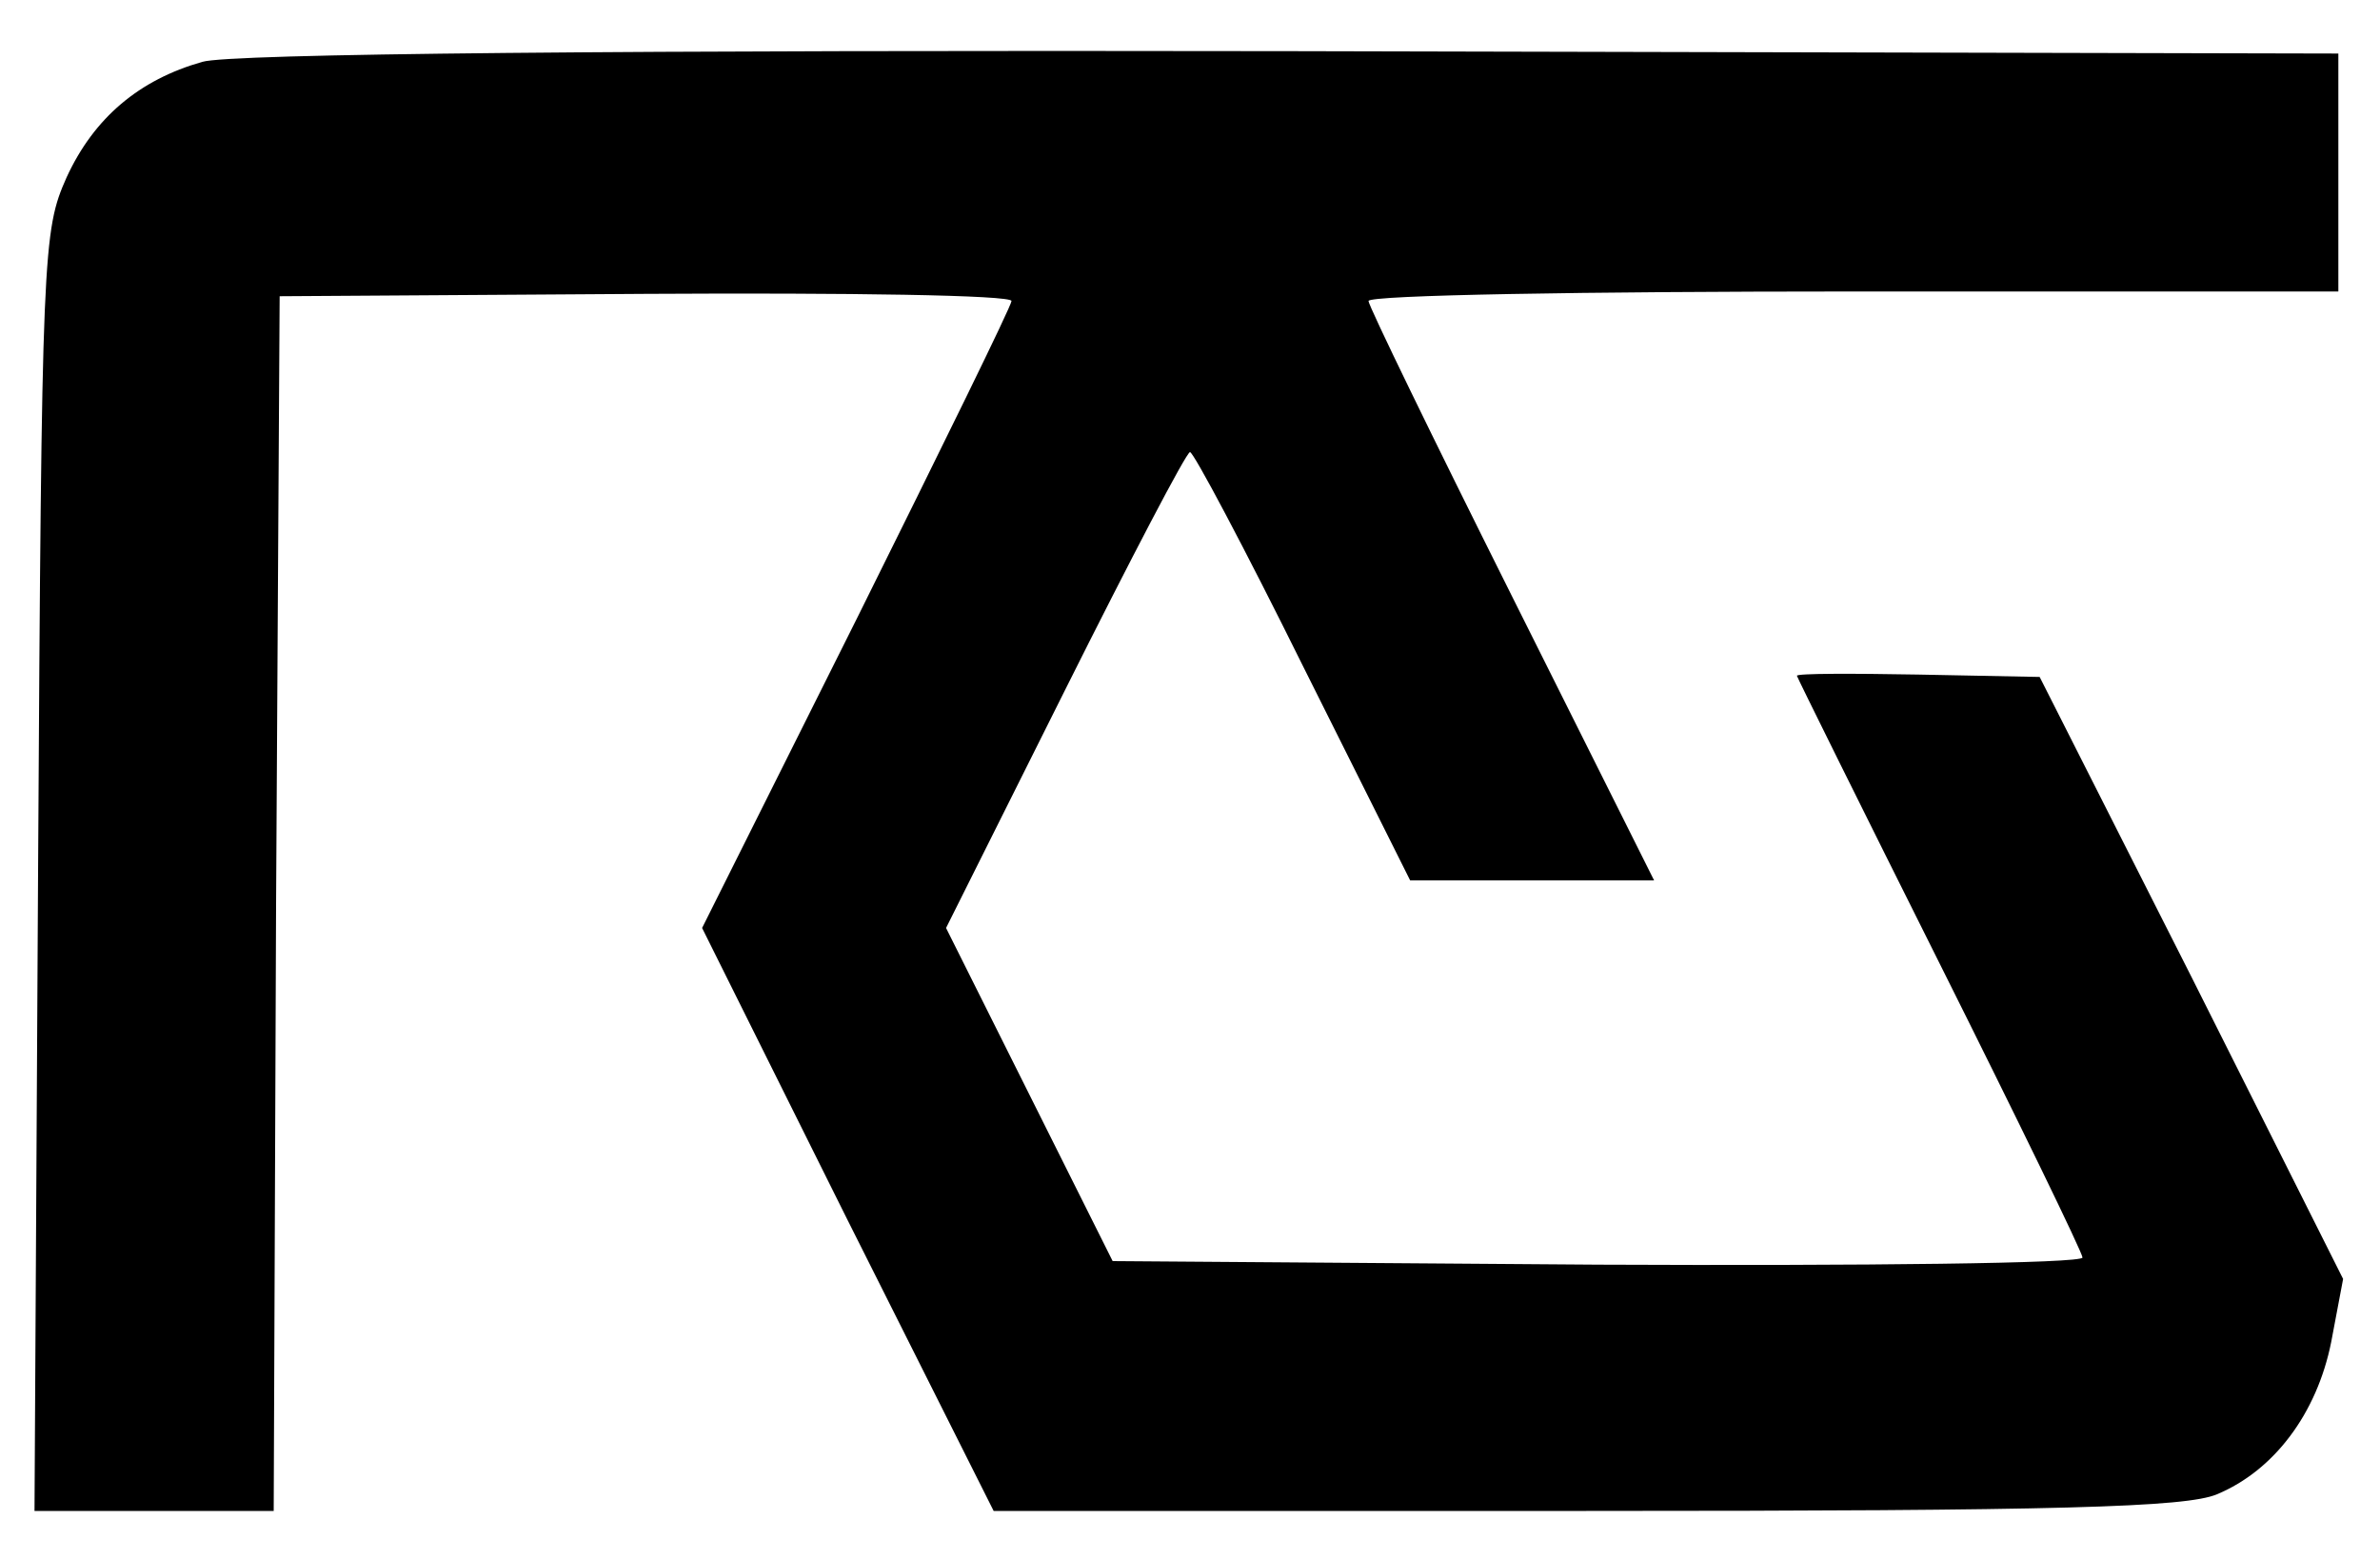
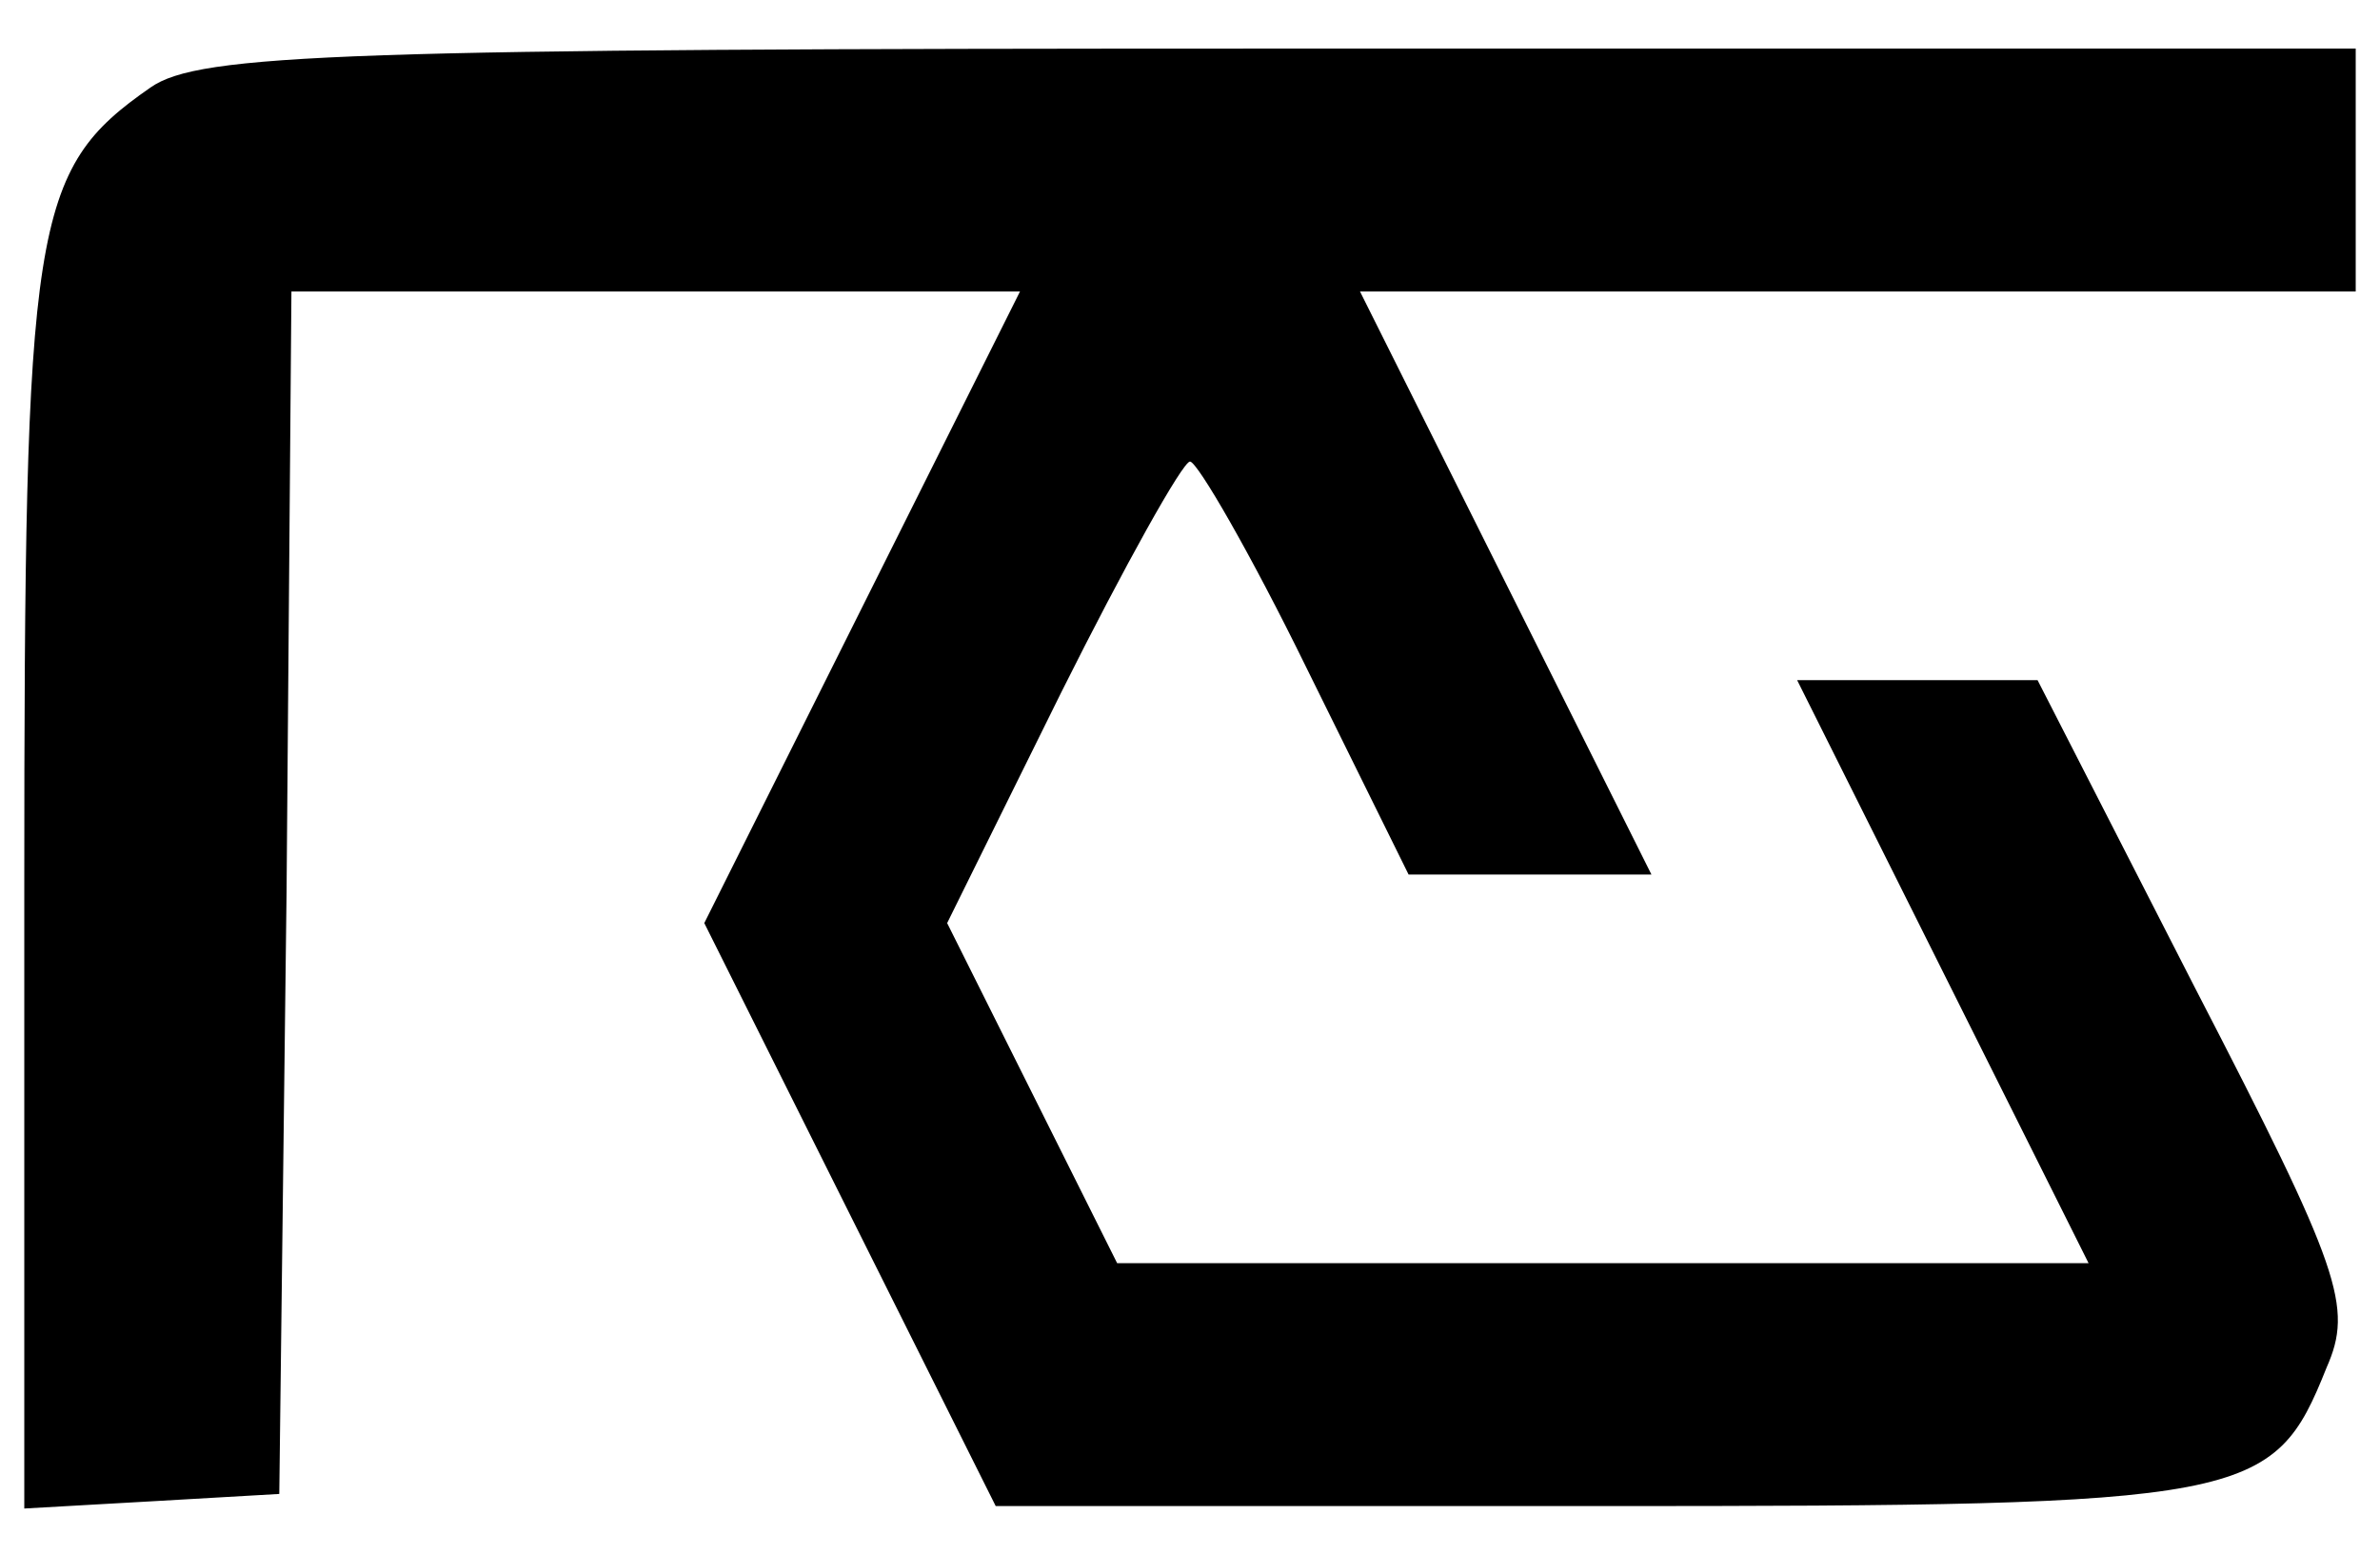
- <svg xmlns="http://www.w3.org/2000/svg" version="1.0" width="200pt" height="131pt" viewBox="0 0 200 131" preserveAspectRatio="xMidYMid meet">
-   <g transform="translate(0,131) scale(0.1,-0.1)" fill="#000000" stroke="none">
-     <path d="M170 1258 c-53 -15 -91 -47 -114 -97 -20 -45 -21 -60 -24 -583 l-3 -538 101 0 100 0 2 510 3 511 308 2 c169 1 307 -1 307 -6 0 -4 -59 -124 -130 -267 l-130 -260 122 -245 123 -245 498 0 c398 0 504 3 530 14 48 20 84 68 96 128 l10 53 -127 253 -128 253 -102 2 c-56 1 -102 1 -102 -1 0 -1 54 -110 120 -242 66 -132 120 -243 120 -247 0 -5 -183 -7 -407 -6 l-408 3 -70 140 -70 140 100 200 c55 110 102 200 105 200 3 0 46 -81 95 -180 l90 -180 102 0 103 0 -120 240 c-66 132 -120 243 -120 247 0 5 183 8 407 8 l408 0 0 100 0 100 -880 2 c-560 1 -893 -2 -915 -9z" />
+ <svg xmlns="http://www.w3.org/2000/svg" version="1.0" width="98pt" height="64pt" viewBox="0 0 98 64" preserveAspectRatio="xMidYMid meet">
+   <g transform="translate(0,64) scale(0.1,-0.1)" fill="#000000" stroke="none">
+     <path d="M62 604 c-49 -34 -52 -55 -52 -329 l0 -256 53 3 52 3 3 248 2 247 150 0 150 0 -65 -130 -65 -130 60 -120 60 -120 248 0 c269 0 278 2 300 57 11 25 6 40 -54 156 l-65 127 -49 0 -50 0 60 -120 60 -120 -200 0 -200 0 -35 70 -35 70 47 95 c26 52 50 95 53 95 3 0 25 -38 48 -85 l42 -85 50 0 50 0 -60 120 -60 120 205 0 205 0 0 50 0 50 -443 0 c-385 0 -445 -2 -465 -16z" />
  </g>
</svg>
